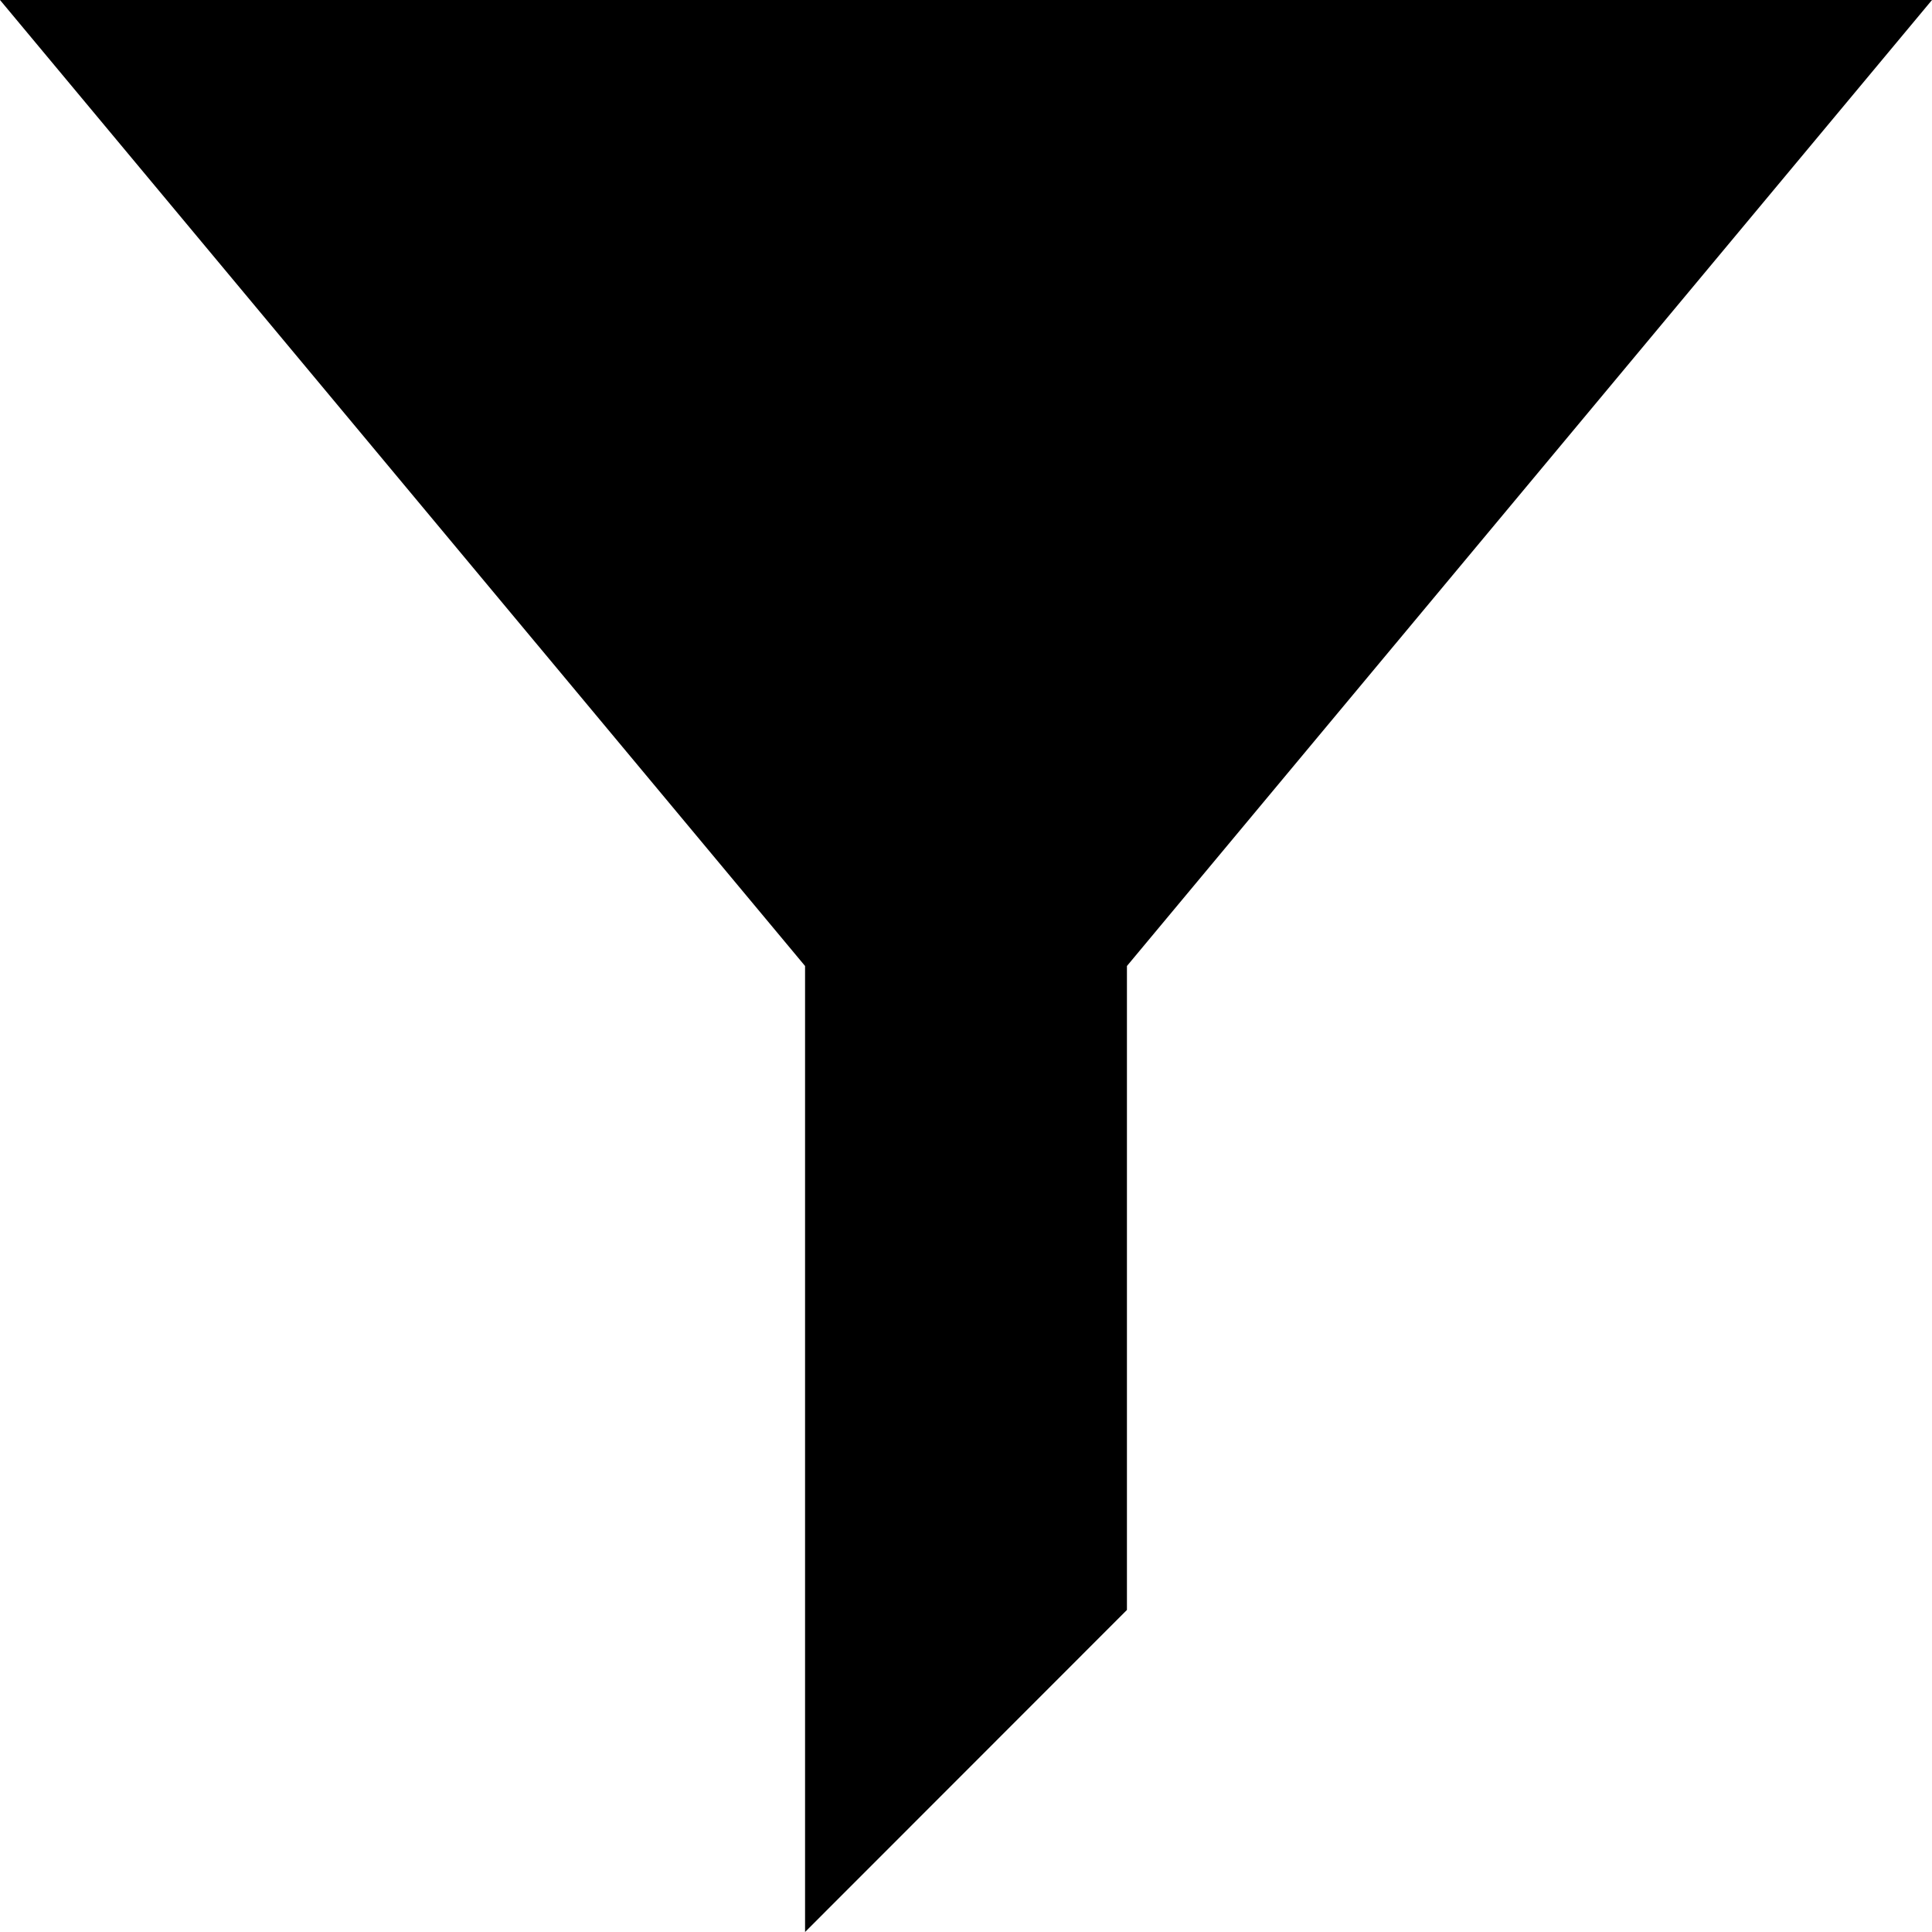
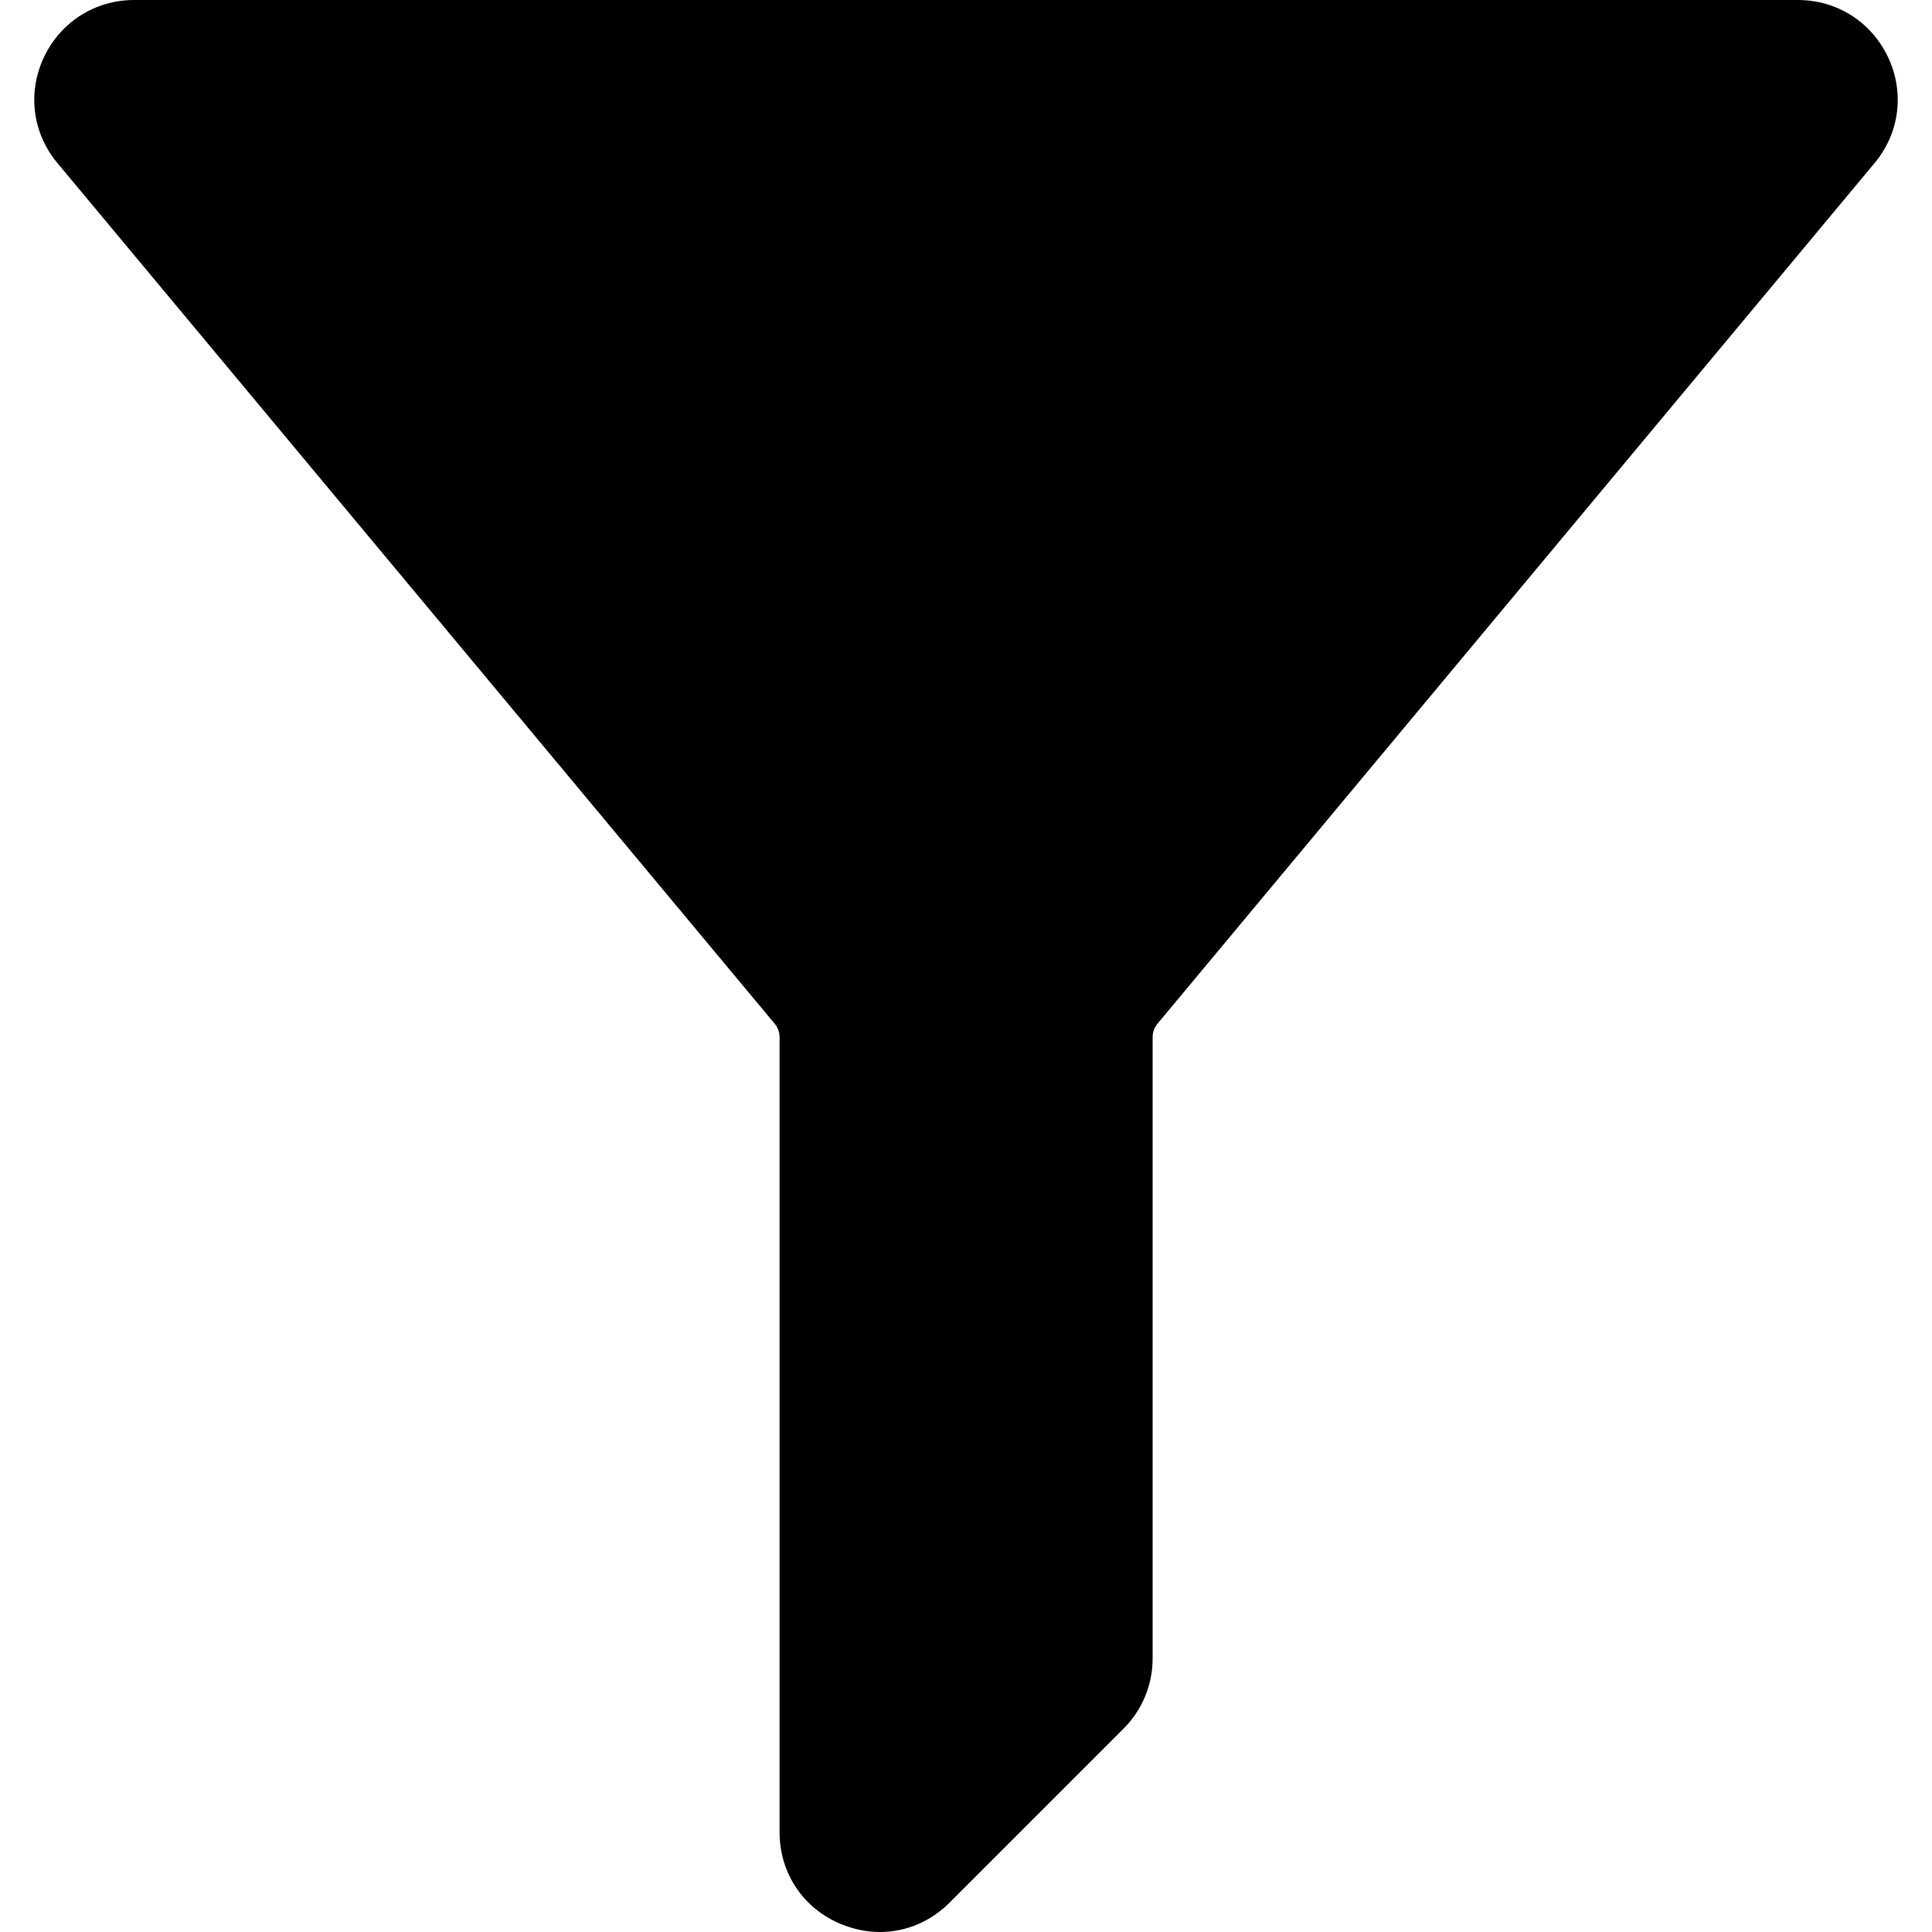
<svg xmlns="http://www.w3.org/2000/svg" version="1.1" id="图层_1" x="0px" y="0px" viewBox="0 0 1000 1000" style="enable-background:new 0 0 1000 1000;" xml:space="preserve">
-   <style type="text/css">
- 	.st0{fill-rule:evenodd;clip-rule:evenodd;}
- </style>
-   <g>
-     <polygon class="st0" points="0,0 416.7,500 416.7,1000 583.3,833.3 583.3,500 1000,0 0,0  " />
-   </g>
+   <path d="M977.3,29.7C968.7,11.4,950.8,0,930.6,0H69.4C49.2,0,31.3,11.4,22.7,29.7C14.1,48,16.8,69,29.8,84.5L401,529.9  c1.6,1.9,2.5,4.4,2.5,6.9v411.5c0,21.2,12.2,39.5,31.8,47.6c6.6,2.7,13.4,4.1,20.1,4.1c13.3,0,26.1-5.2,36.1-15.2l90-90  c9.7-9.7,15.1-22.7,15.1-36.4V536.8c0-2.5,0.9-5,2.5-6.9L970.2,84.5C983.2,69,985.9,48,977.3,29.7z" />
</svg>
